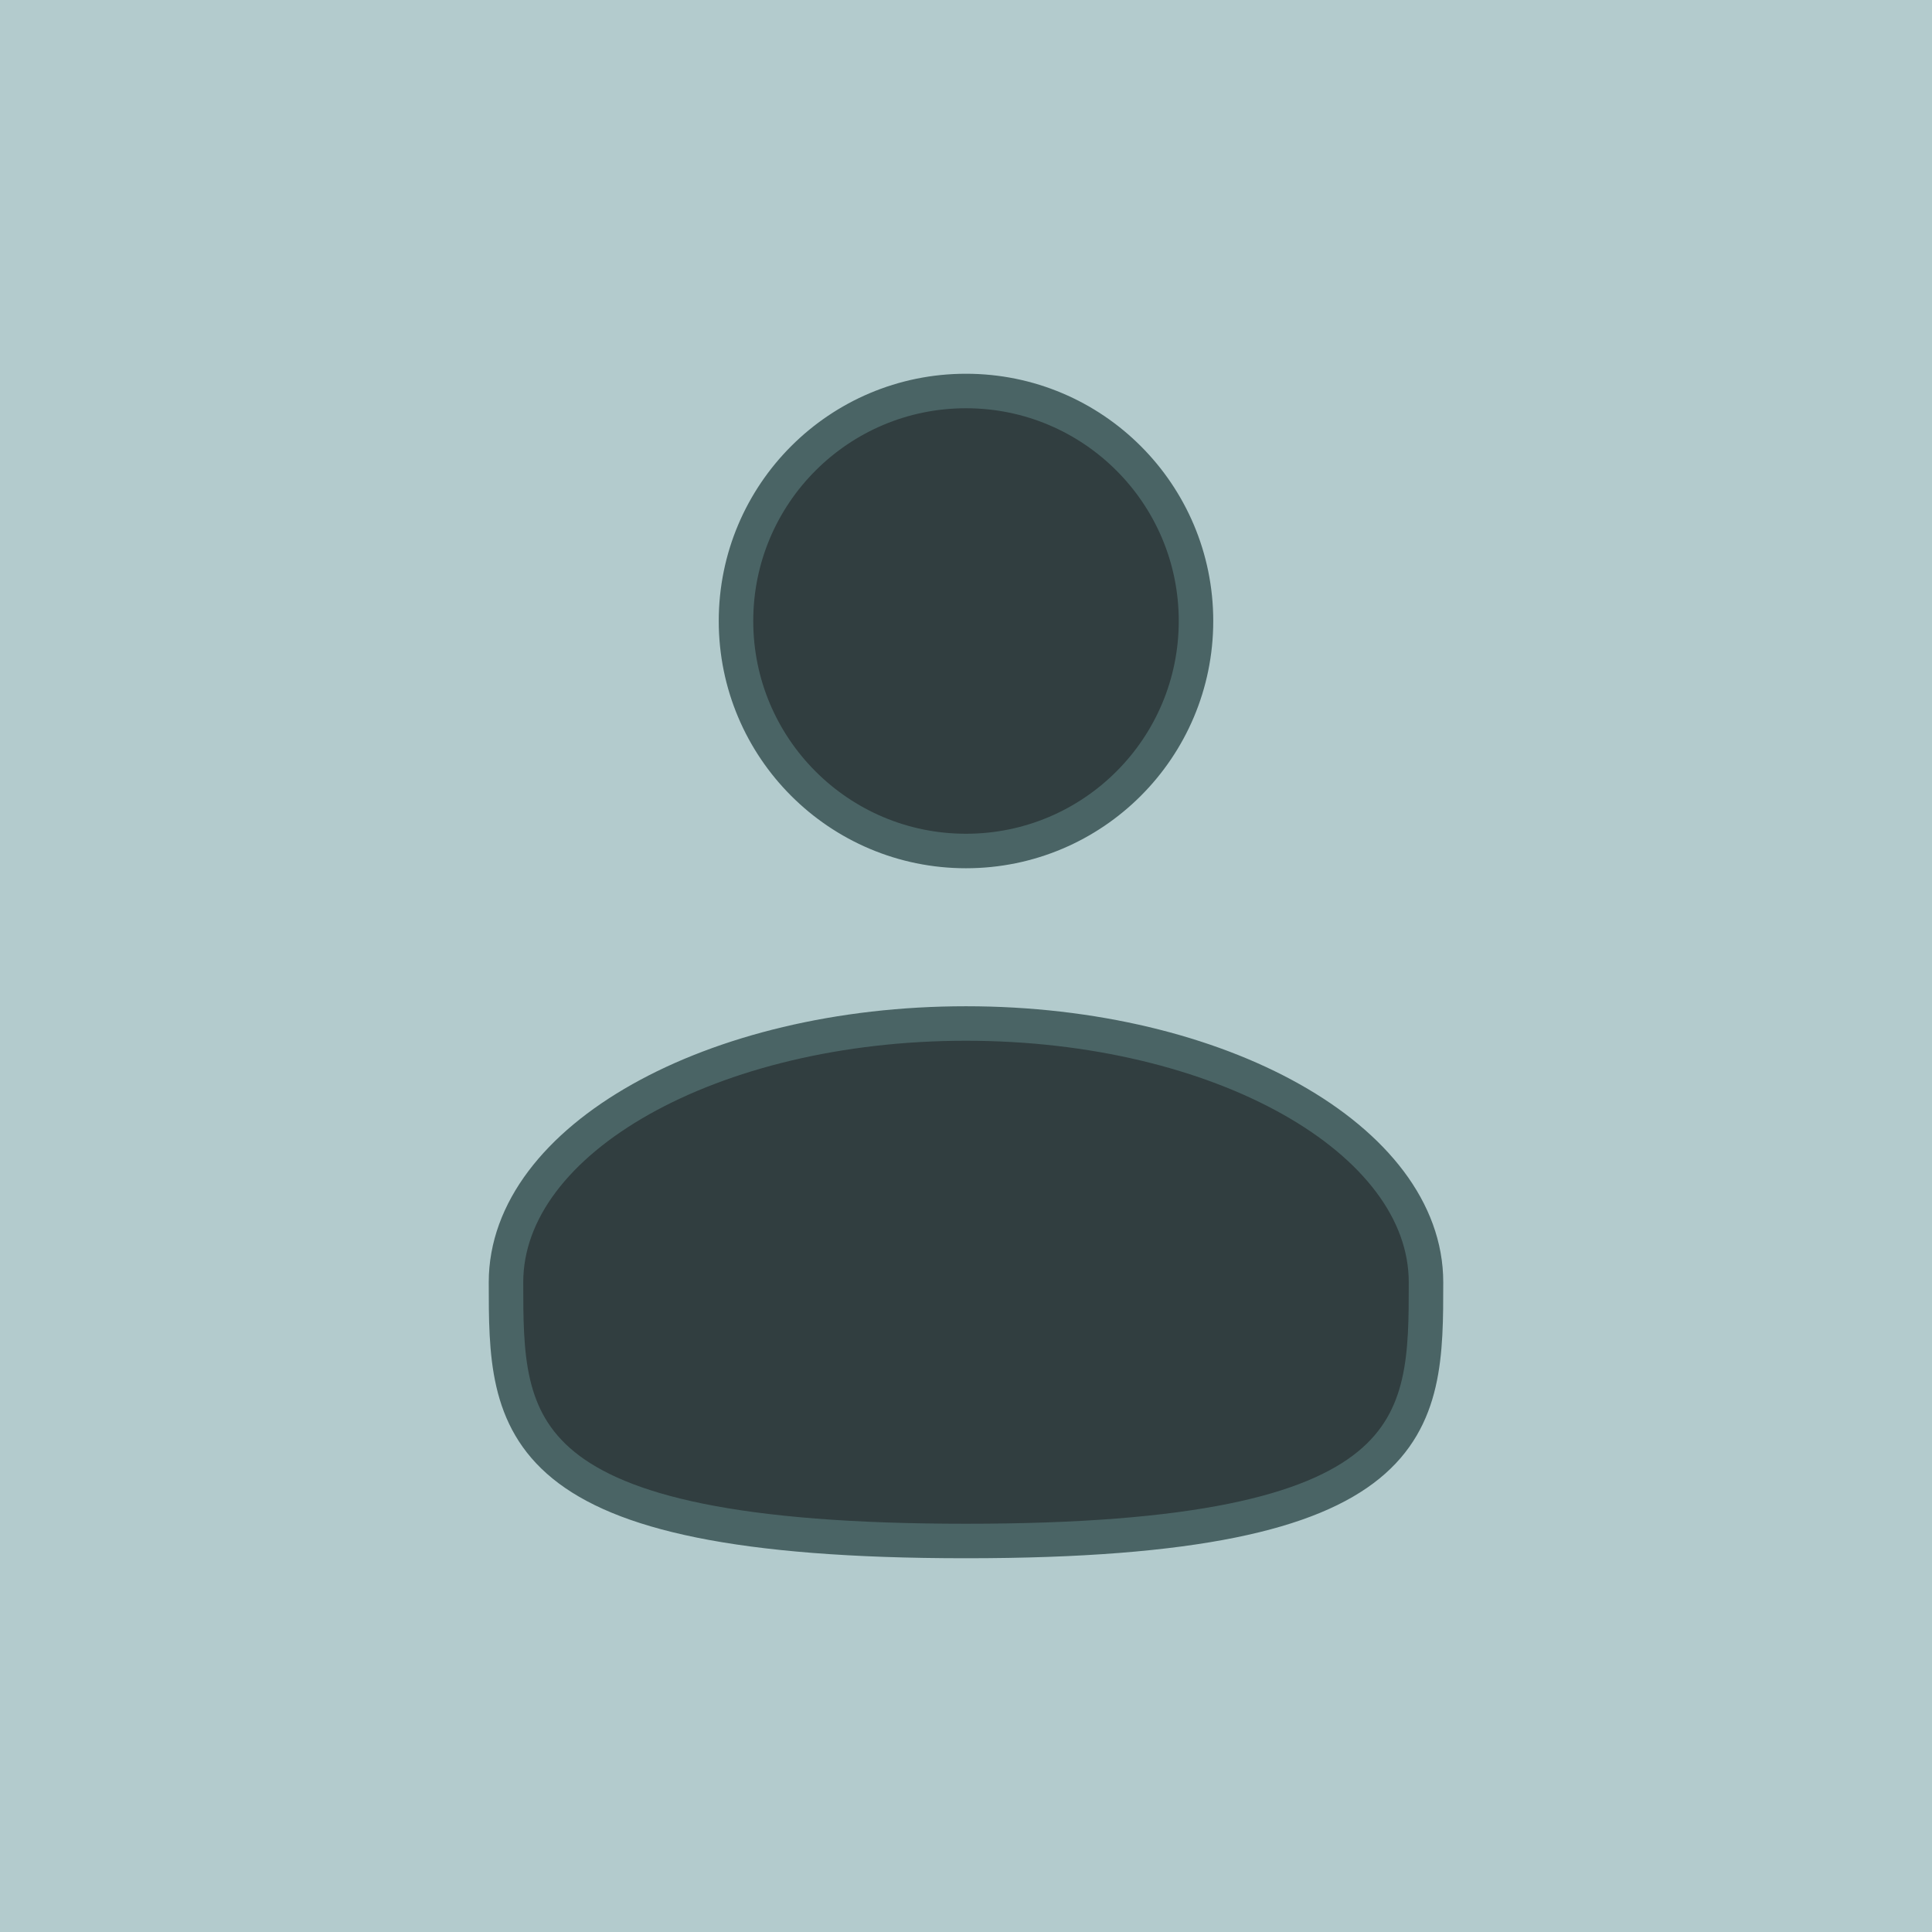
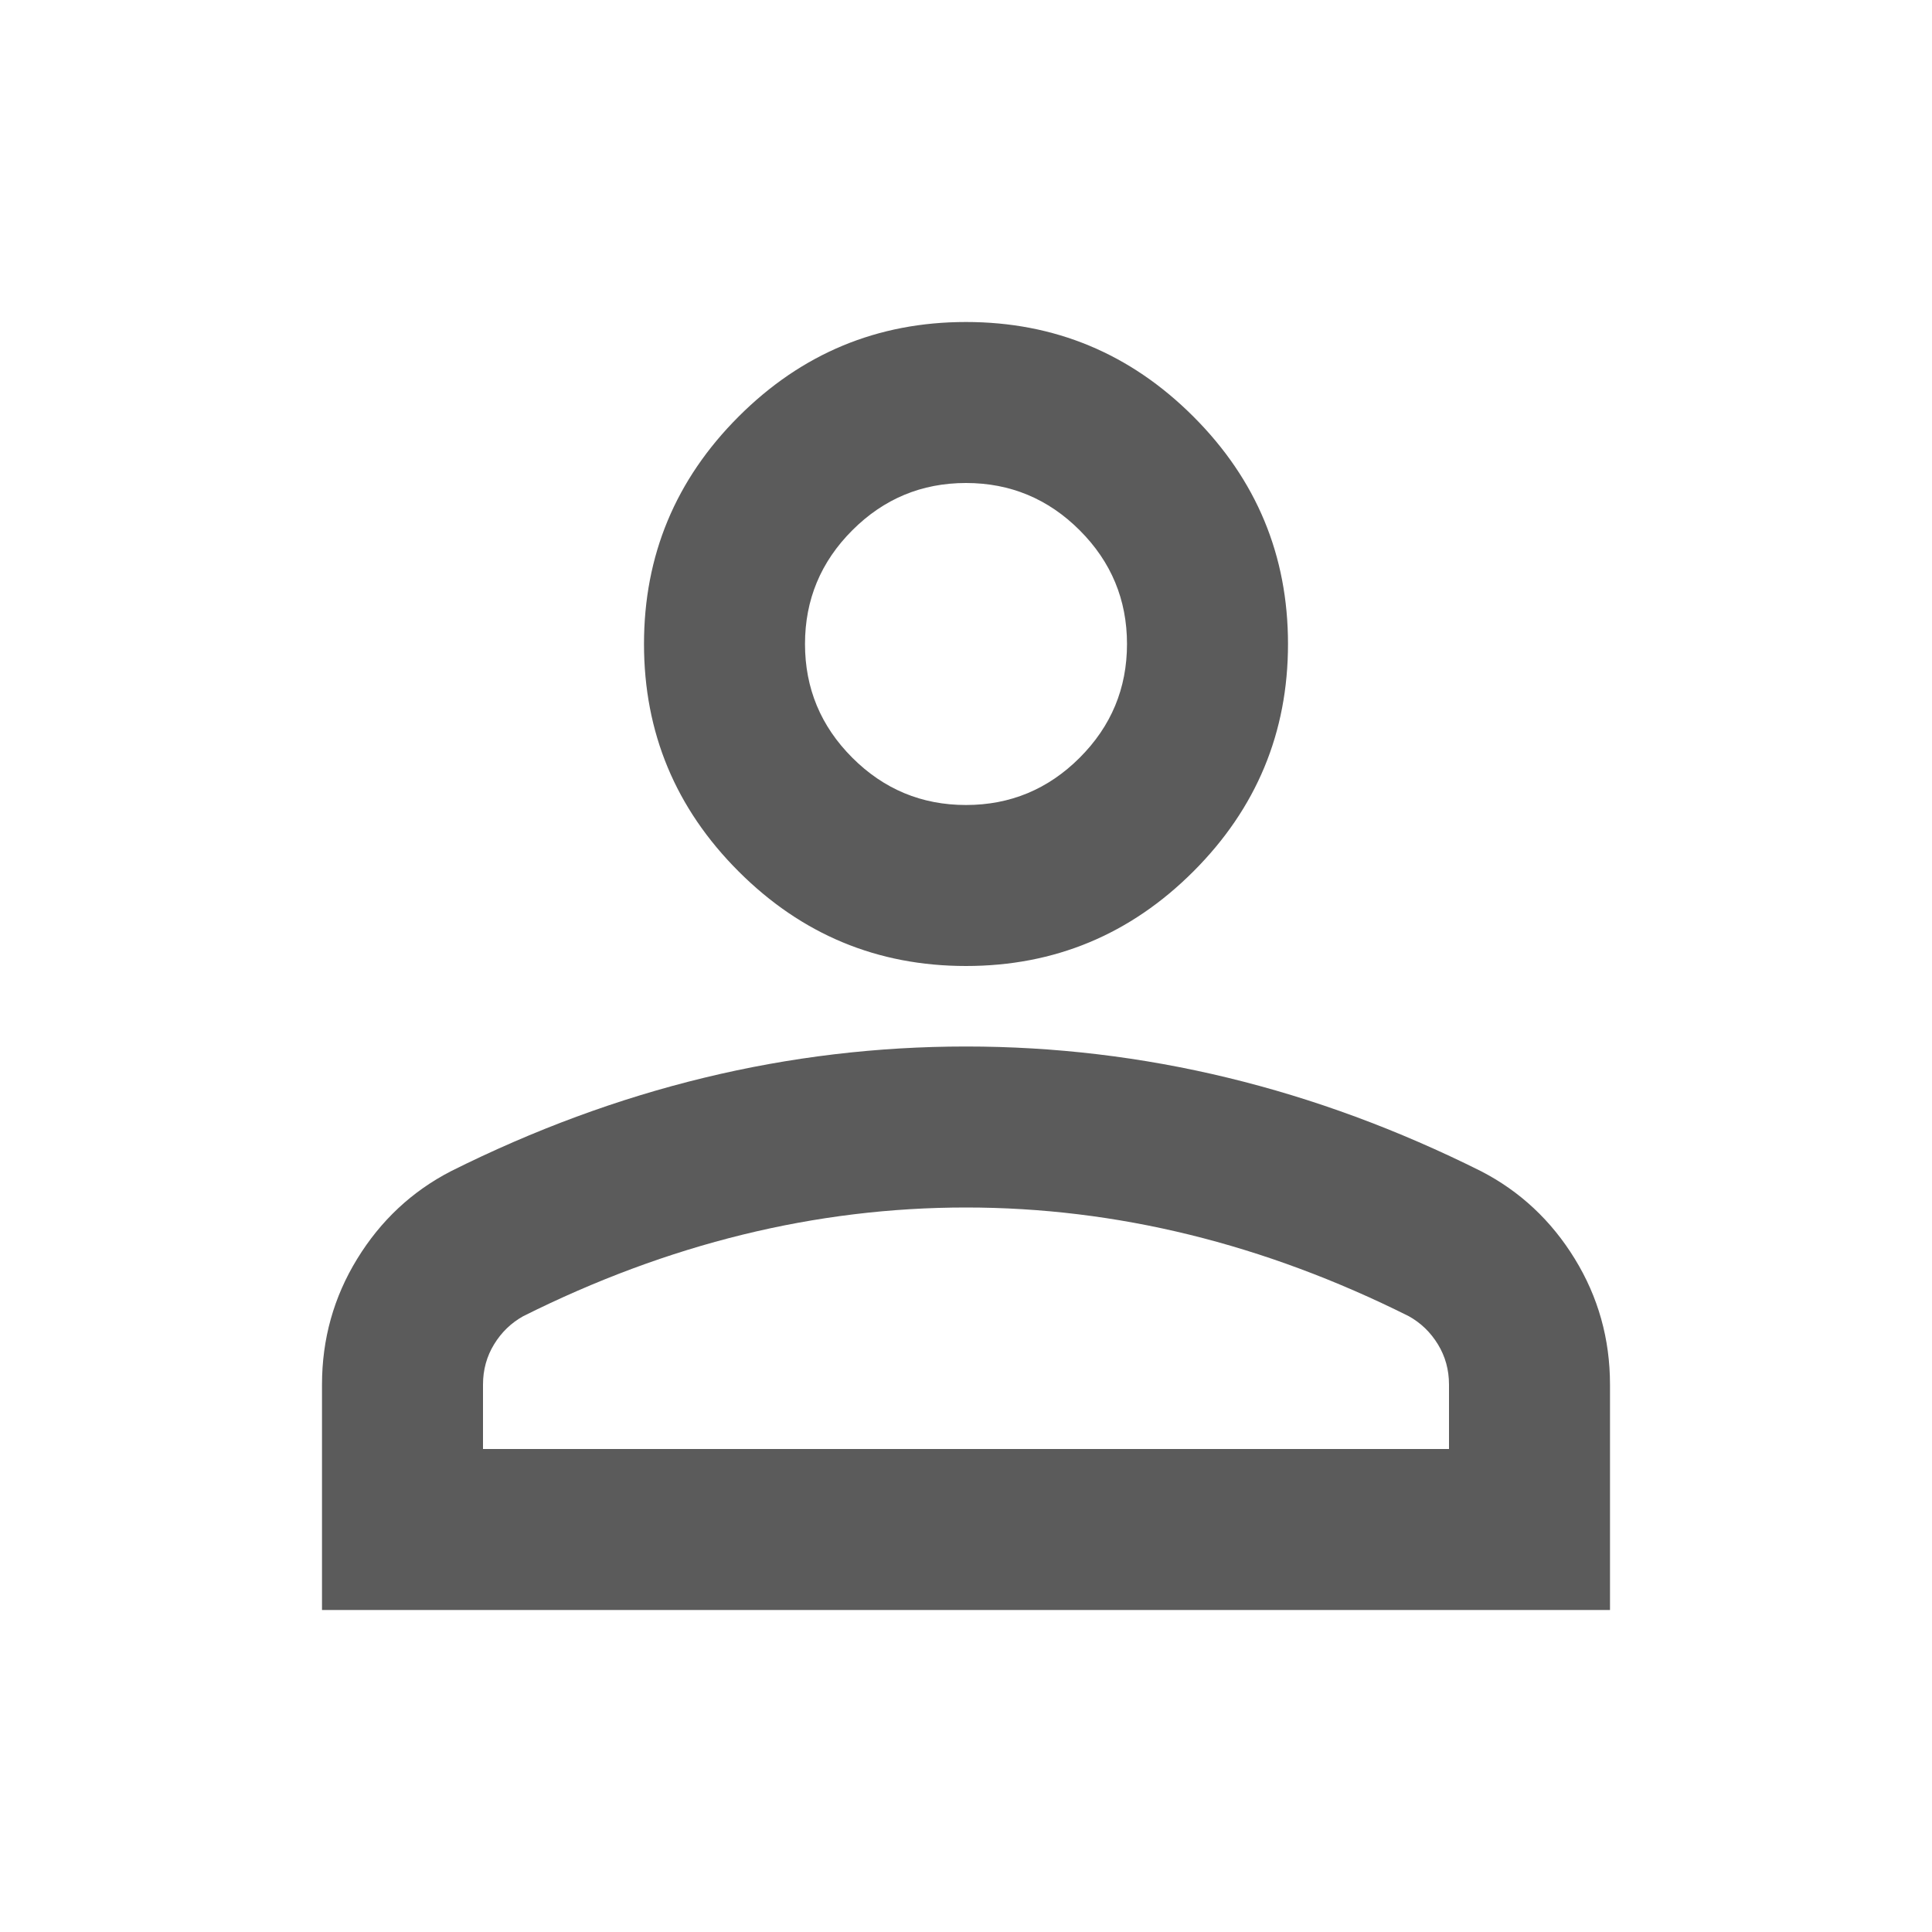
- <svg xmlns="http://www.w3.org/2000/svg" width="256px" height="256px" viewBox="-4.8 -4.8 33.60 33.60" fill="none" stroke="#4a6465" stroke-width="0.6">
-   <g id="SVGRepo_bgCarrier" stroke-width="0">
-     <rect x="-4.8" y="-4.8" width="33.60" height="33.60" rx="0" fill="#b3cbcd" strokewidth="0" />
-   </g>
-   <g id="SVGRepo_tracerCarrier" stroke-linecap="round" stroke-linejoin="round" stroke="#CCCCCC" stroke-width="0.048" />
-   <g id="SVGRepo_iconCarrier">
-     <circle cx="12" cy="6" r="4" fill="#313e40" />
-     <path d="M20 17.5C20 19.985 20 22 12 22C4 22 4 19.985 4 17.5C4 15.015 7.582 13 12 13C16.418 13 20 15.015 20 17.5Z" fill="#313e40" />
-   </g>
+ <svg xmlns="http://www.w3.org/2000/svg" height="24px" viewBox="0 -960 960 960" width="24px" fill="#5B5B5B">
+   <path d="M480-480q-66 0-113-47t-47-113q0-66 47-113t113-47q66 0 113 47t47 113q0 66-47 113t-113 47ZM160-160v-112q0-34 17.5-62.5T224-378q62-31 126-46.5T480-440q66 0 130 15.5T736-378q29 15 46.5 43.5T800-272v112H160Zm80-80h480v-32q0-11-5.5-20T700-306q-54-27-109-40.5T480-360q-56 0-111 13.5T260-306q-9 5-14.5 14t-5.5 20v32Zm240-320q33 0 56.5-23.5T560-640q0-33-23.5-56.5T480-720q-33 0-56.5 23.5T400-640q0 33 23.5 56.5T480-560Zm0-80Zm0 400Z" />
</svg>
